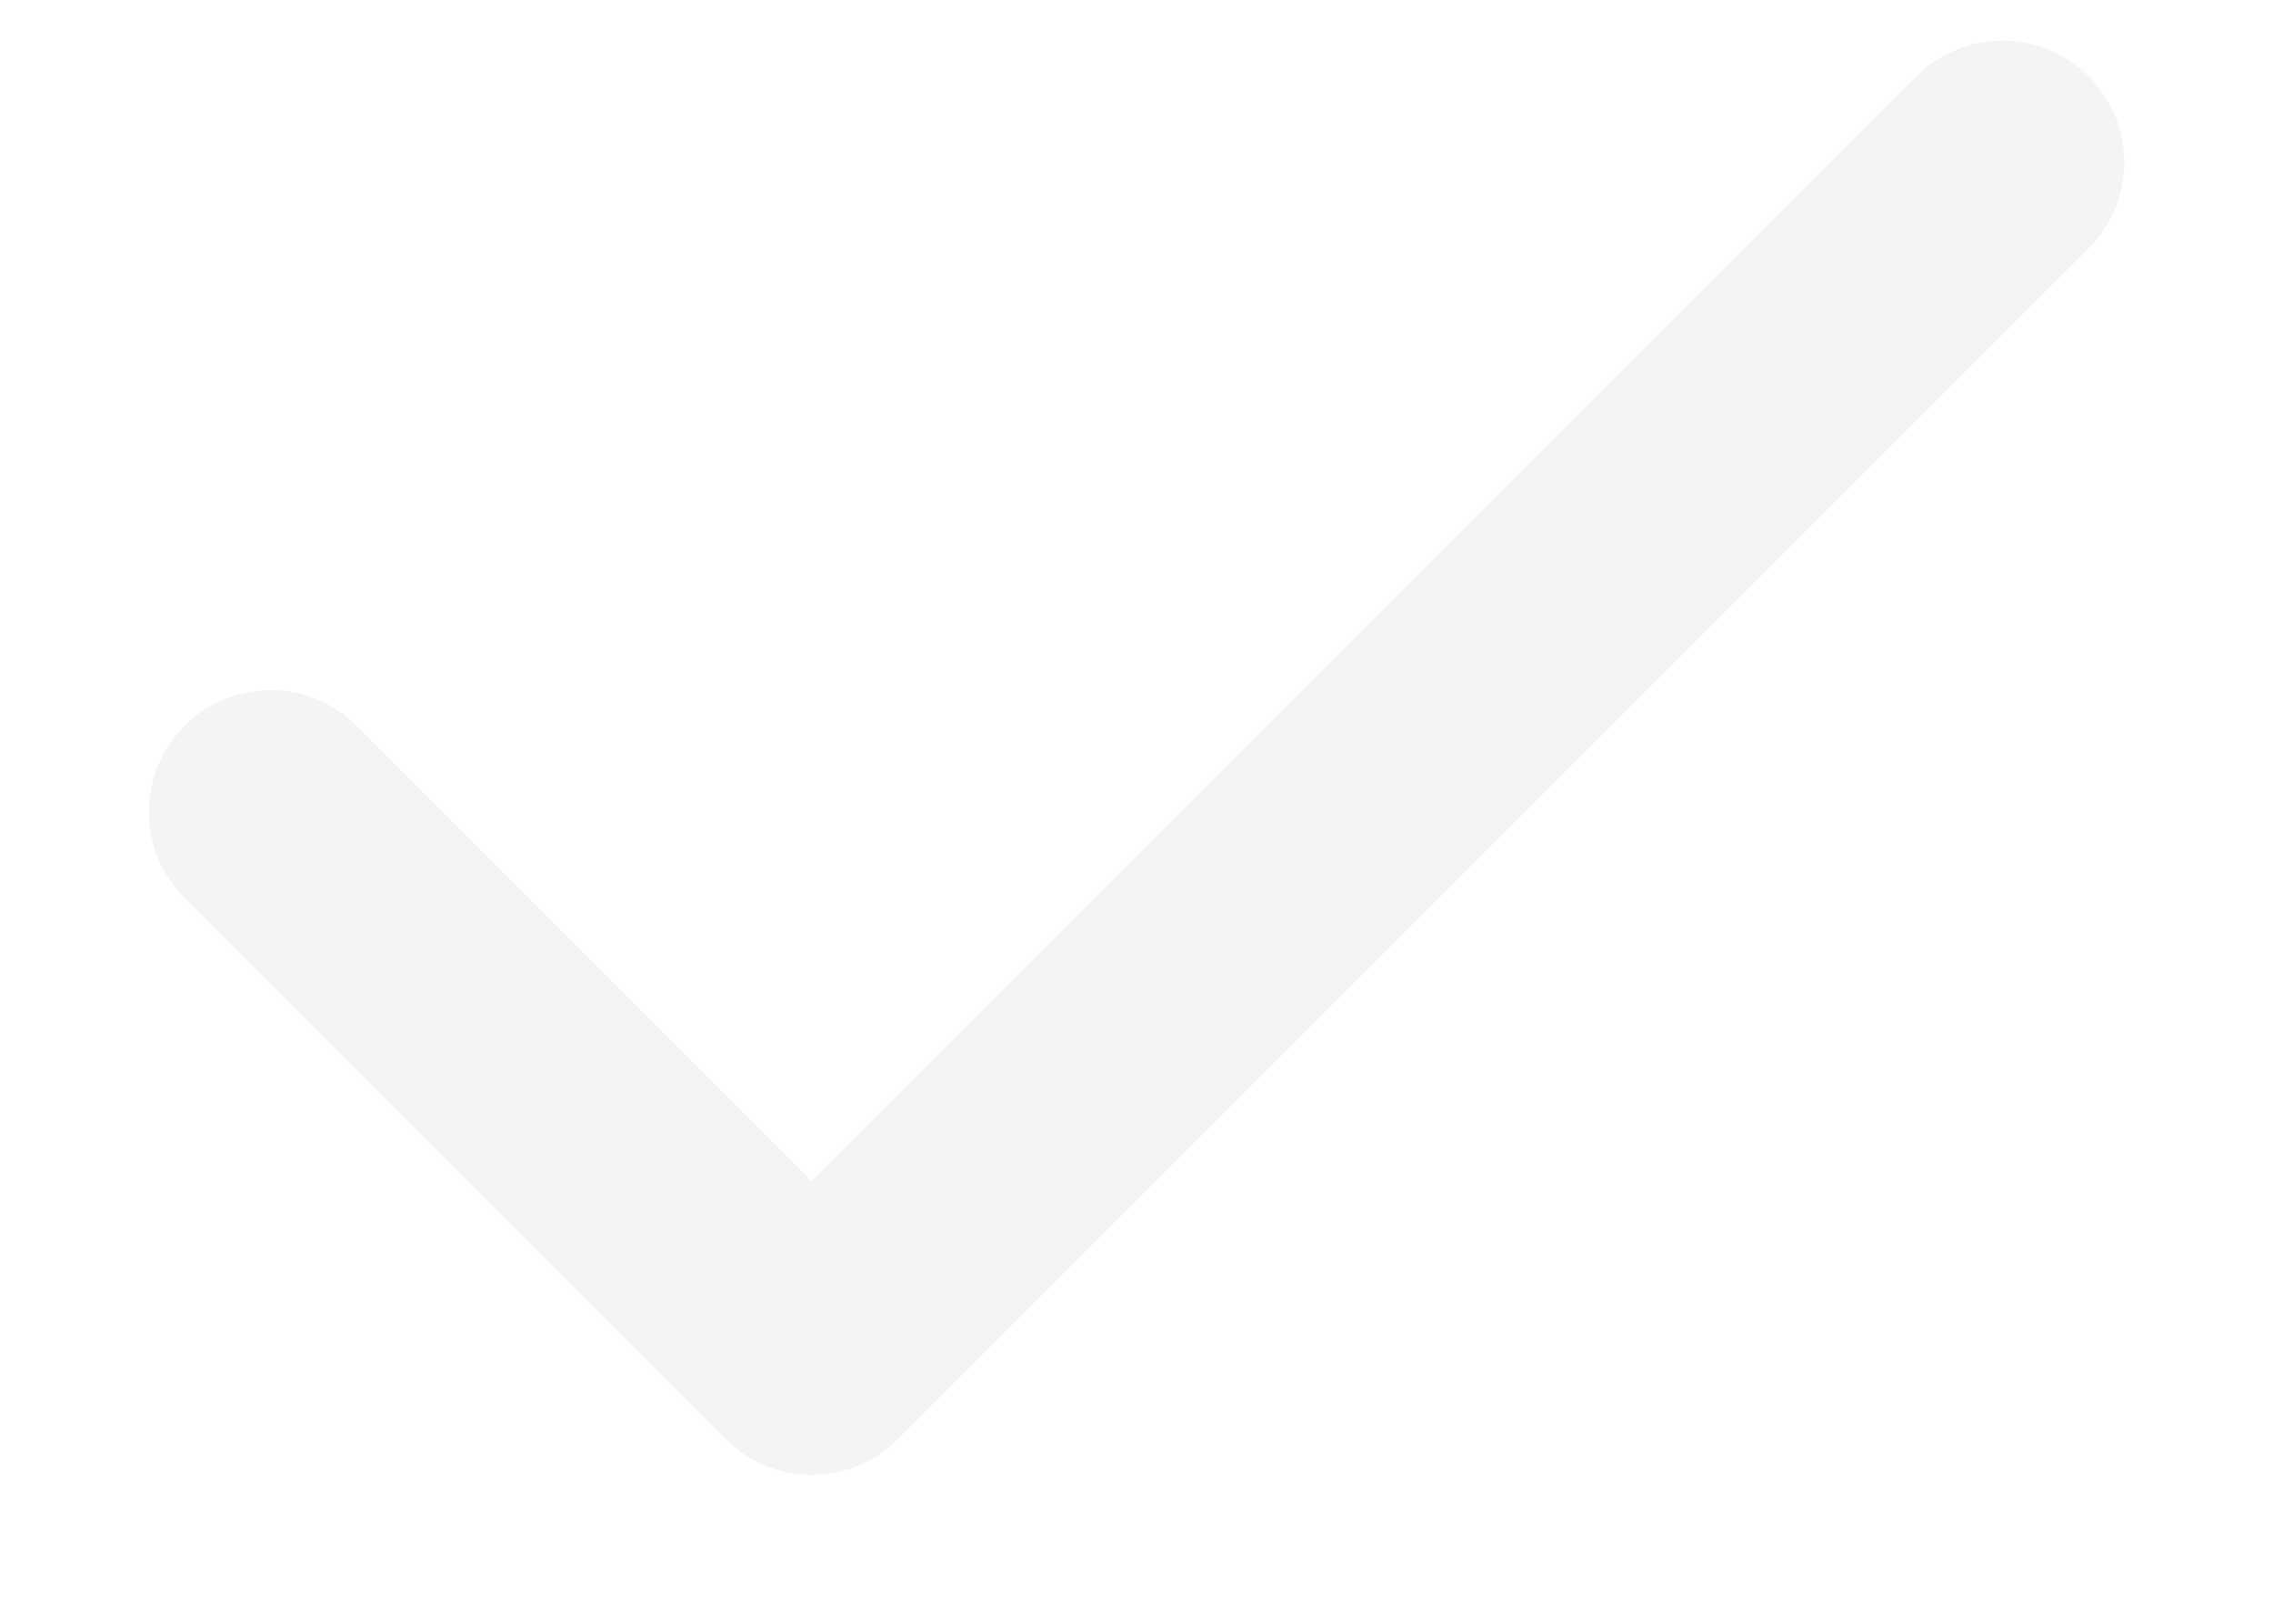
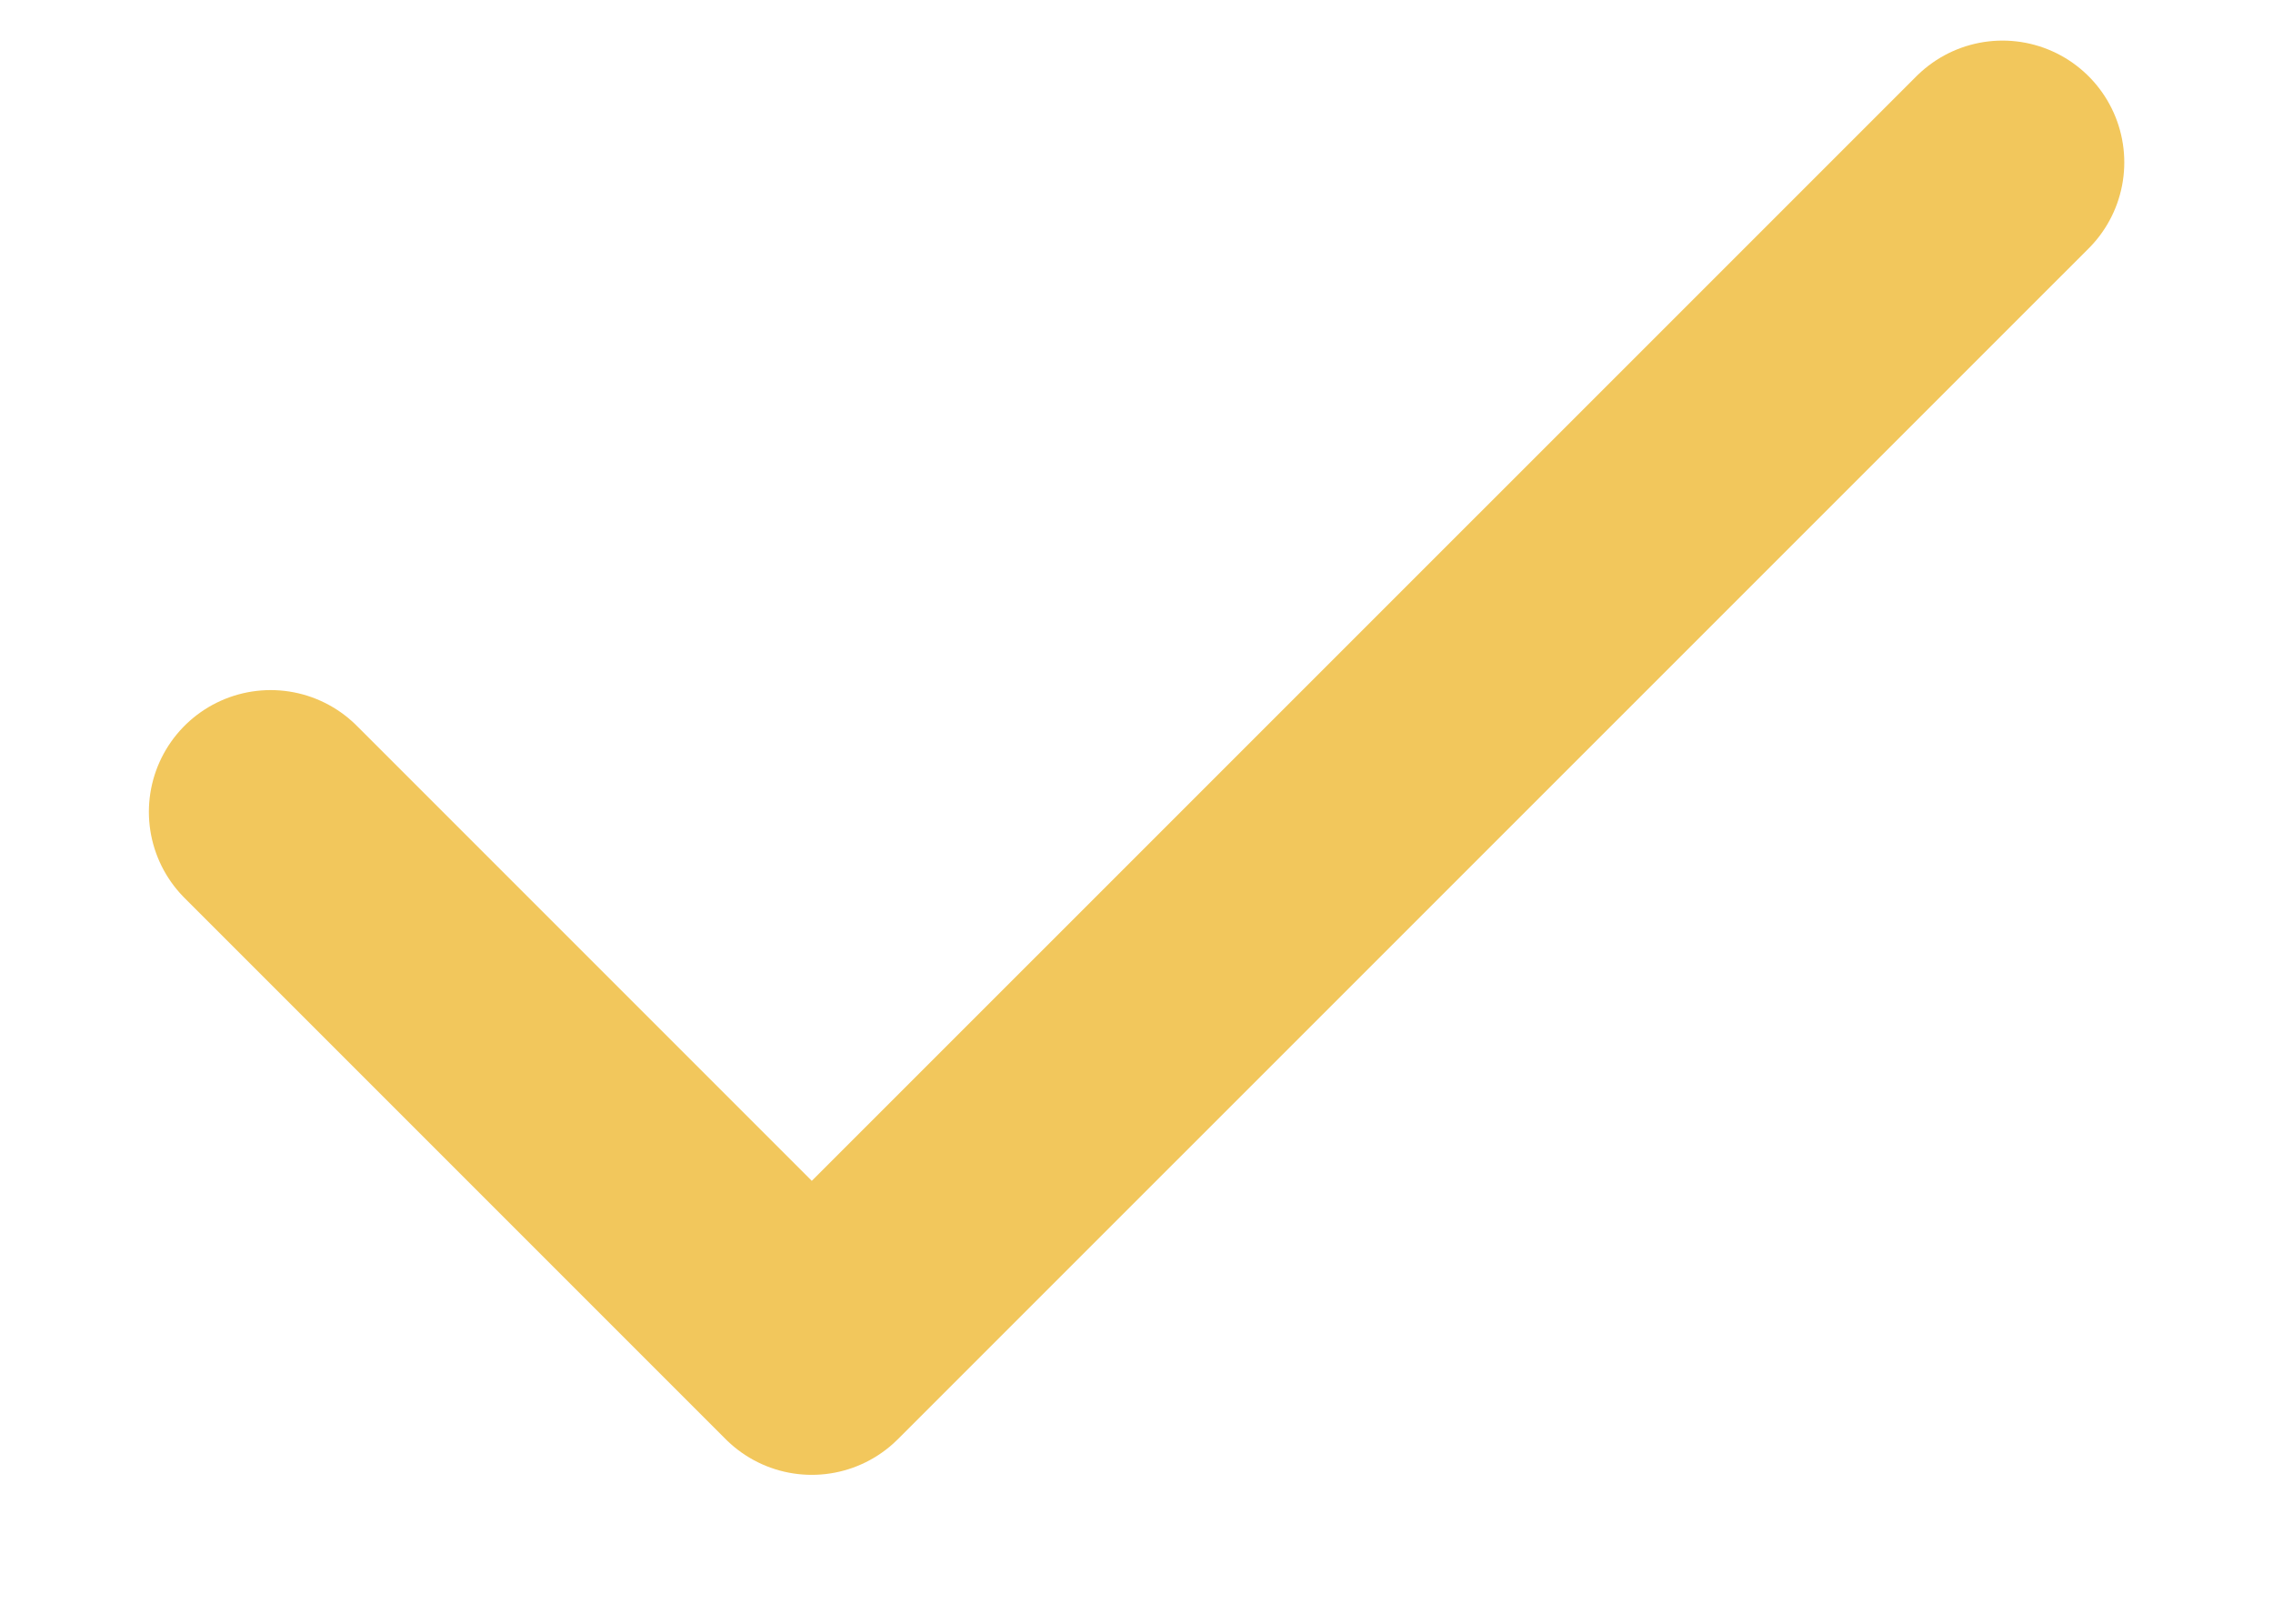
<svg xmlns="http://www.w3.org/2000/svg" width="14" height="10" viewBox="0 0 14 10" fill="none">
-   <path d="M12.334 1L5 8.333L1.667 5" stroke="#F4F4F5" stroke-width="1.5" stroke-linecap="round" stroke-linejoin="round" />
+   <path d="M12.334 1L5 8.333L1.667 5" stroke="#f2c75c" stroke-width="1.5" stroke-linecap="round" stroke-linejoin="round" />
</svg>
